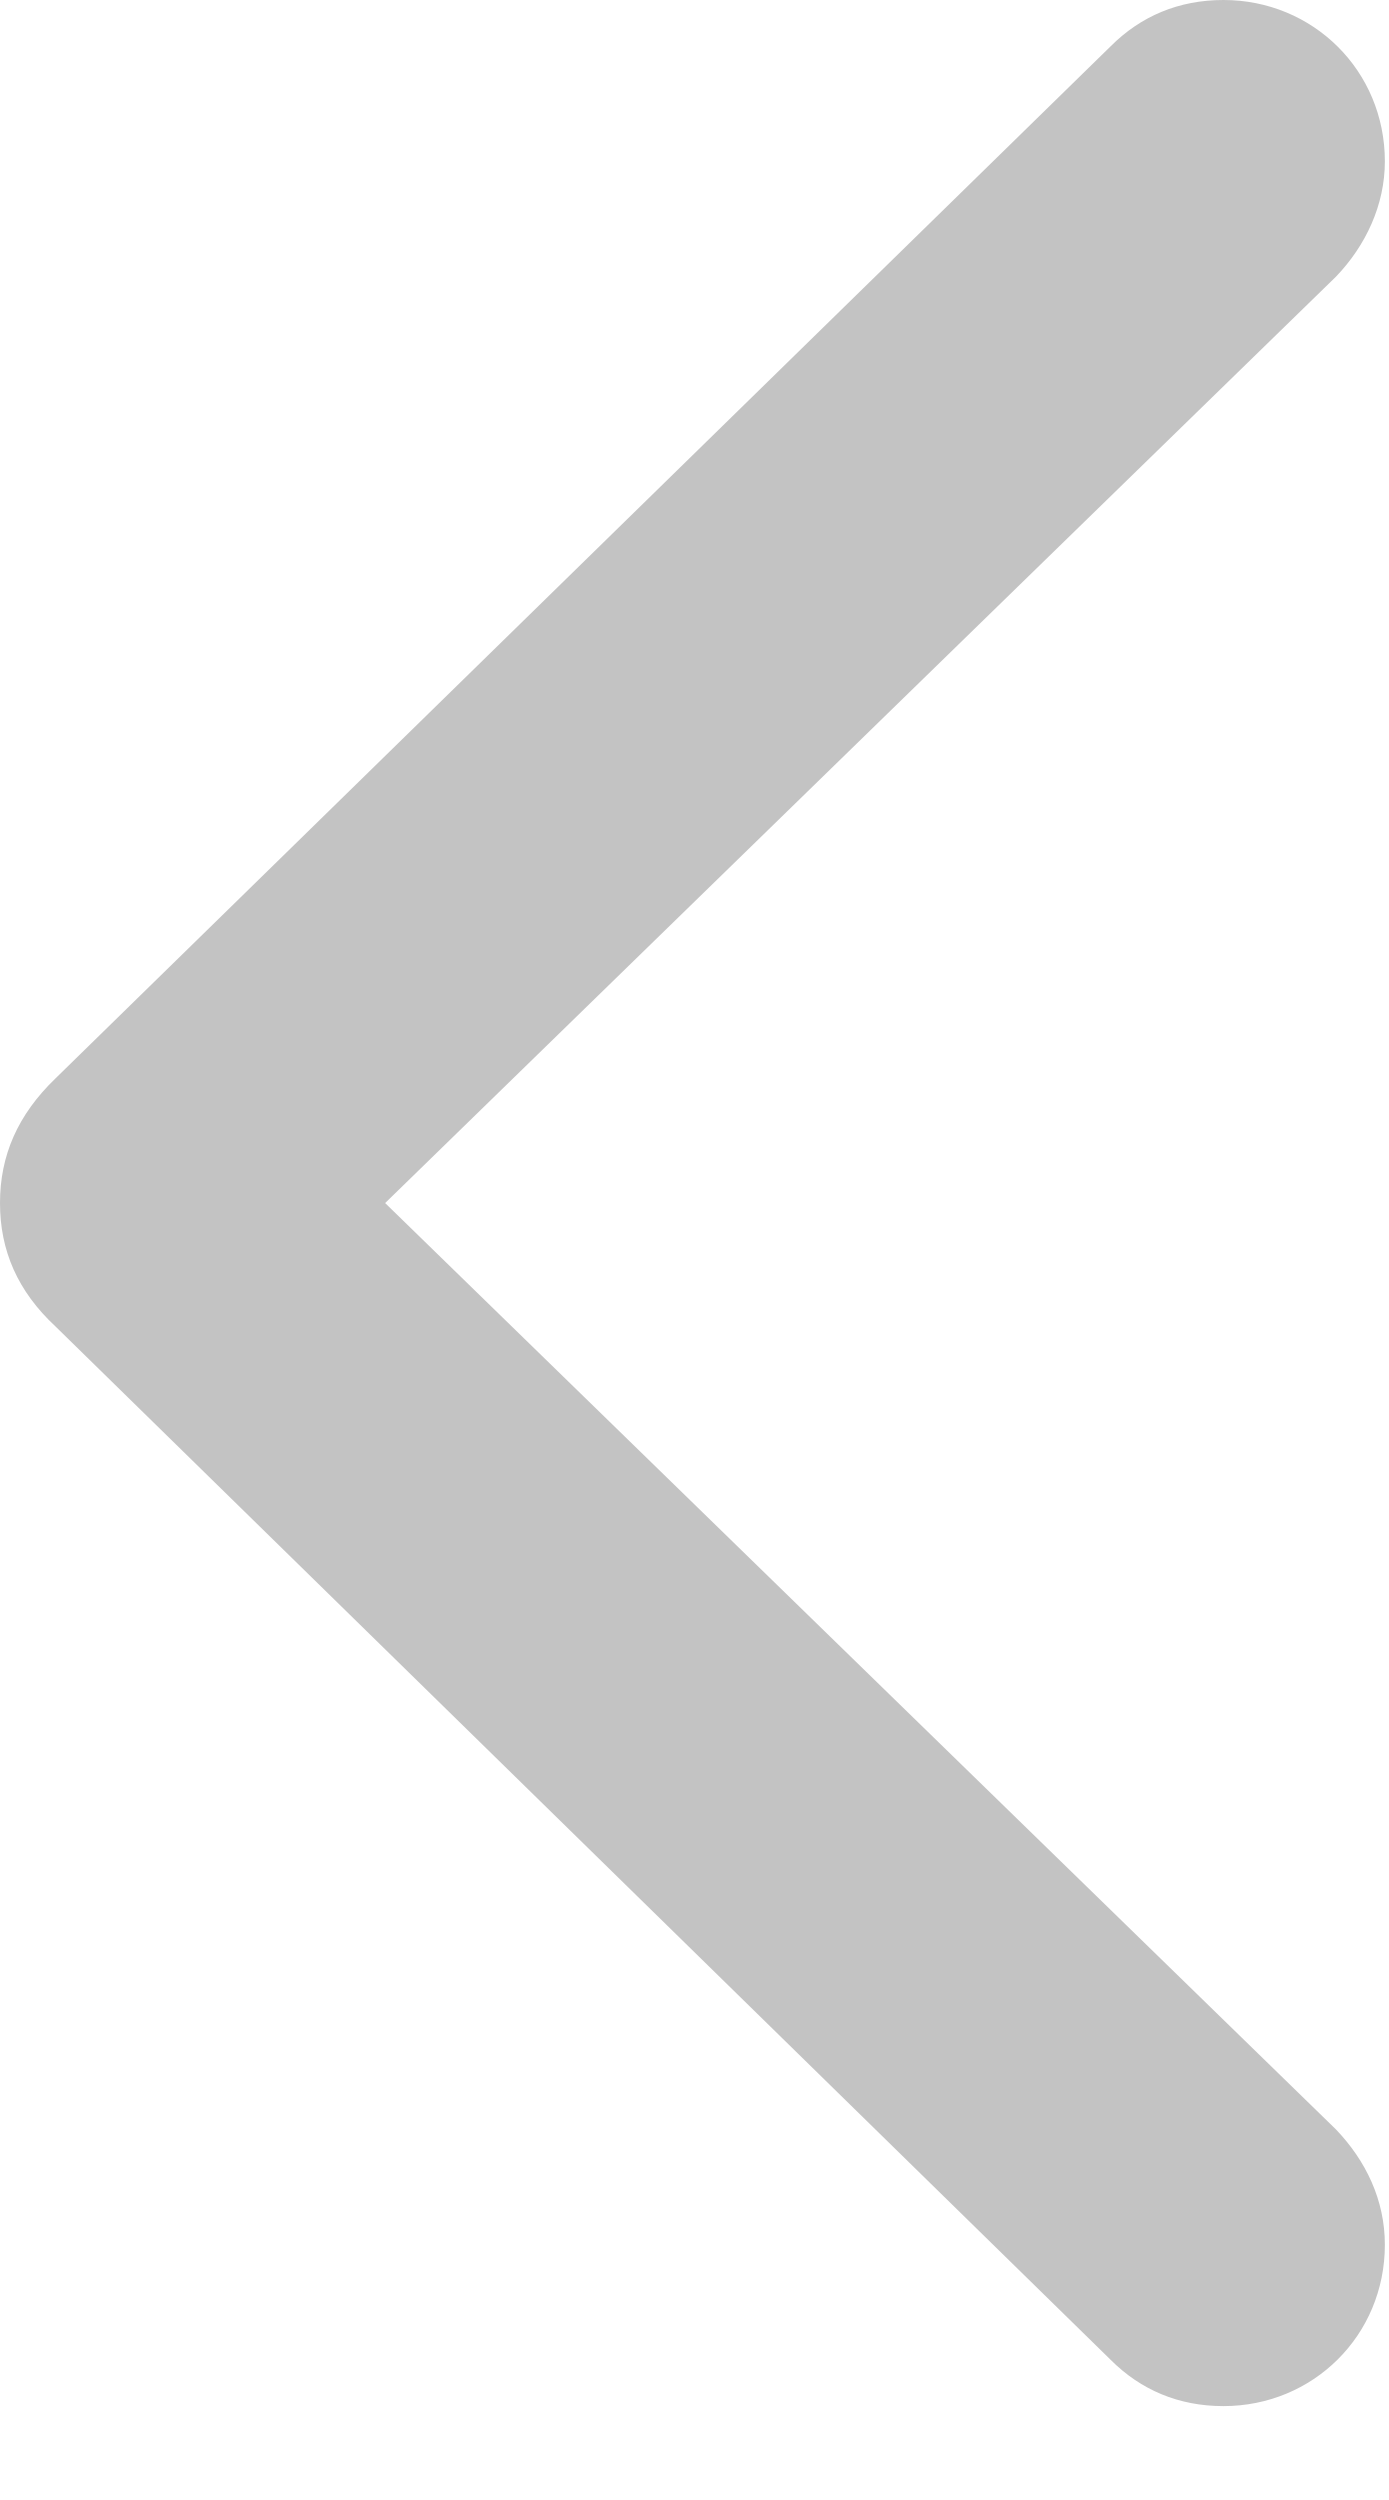
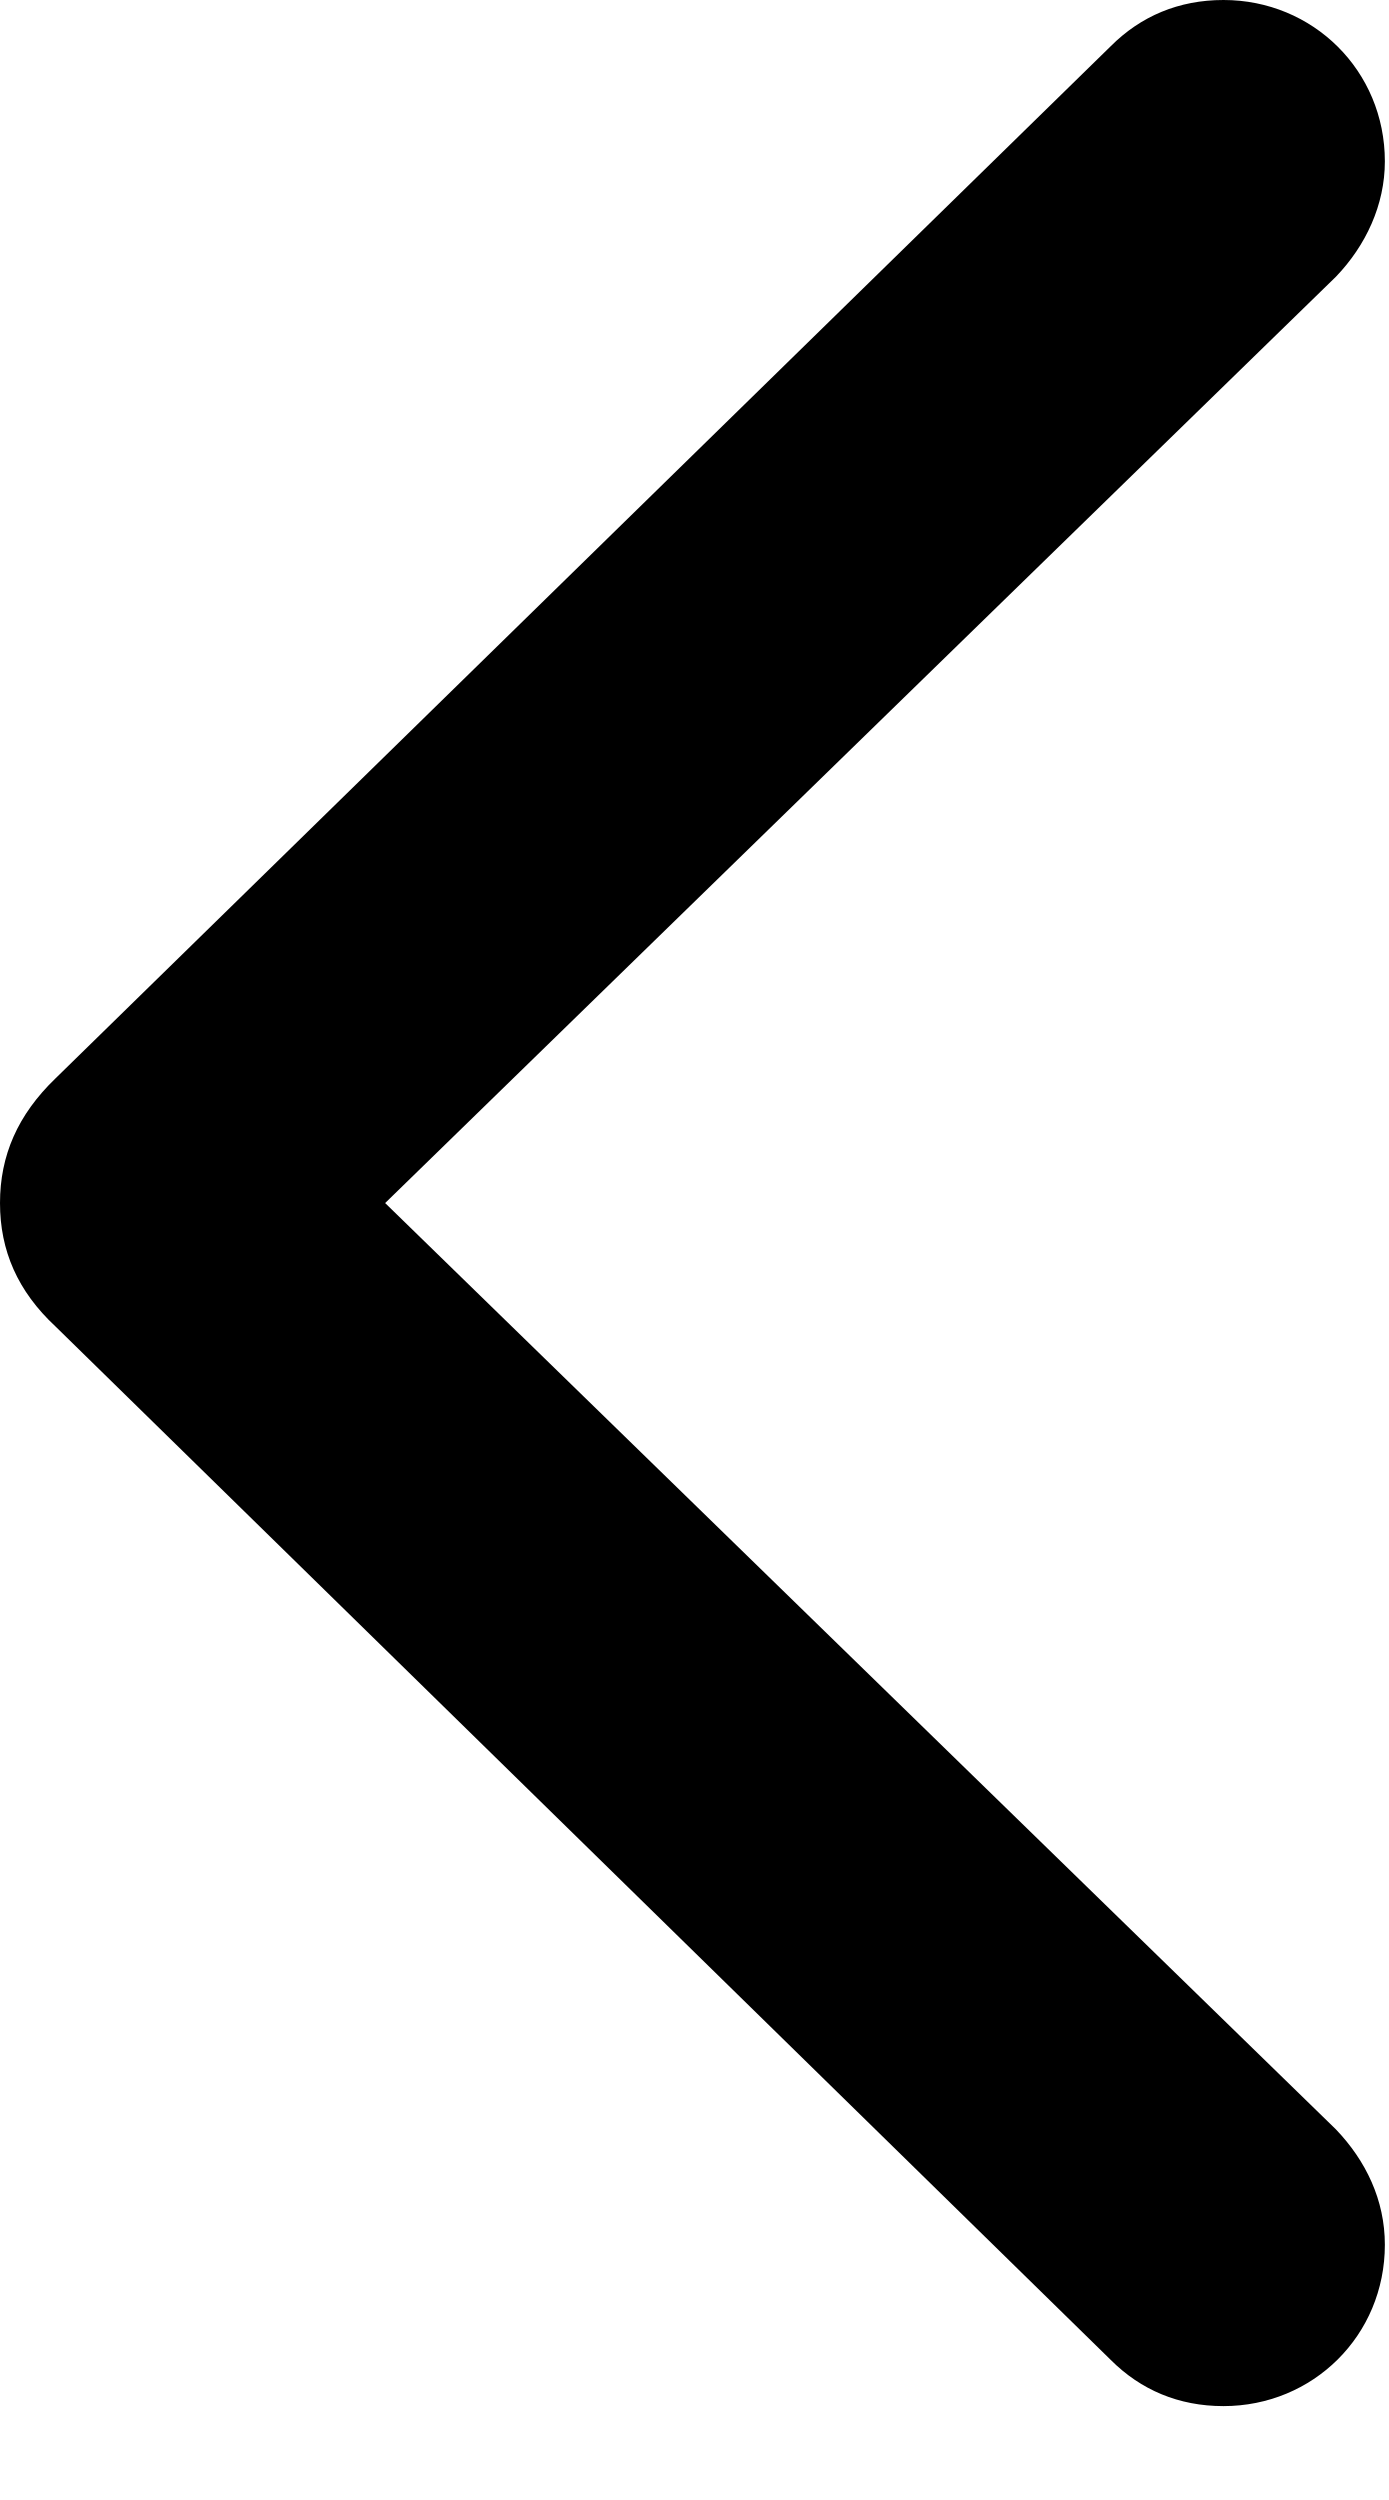
<svg xmlns="http://www.w3.org/2000/svg" width="10" height="18" viewBox="0 0 10 18" fill="none">
-   <path d="M0 8.662C0 9.004 0.127 9.297 0.4 9.551L7.998 16.992C8.213 17.207 8.486 17.324 8.809 17.324C9.453 17.324 9.971 16.816 9.971 16.162C9.971 15.84 9.834 15.557 9.619 15.332L2.773 8.662L9.619 1.992C9.834 1.768 9.971 1.475 9.971 1.162C9.971 0.508 9.453 0 8.809 0C8.486 0 8.213 0.117 7.998 0.332L0.4 7.764C0.127 8.027 0 8.32 0 8.662Z" fill="#C3C3C3" />
+   <path d="M0 8.662C0 9.004 0.127 9.297 0.4 9.551L7.998 16.992C8.213 17.207 8.486 17.324 8.809 17.324C9.453 17.324 9.971 16.816 9.971 16.162C9.971 15.84 9.834 15.557 9.619 15.332L2.773 8.662L9.619 1.992C9.834 1.768 9.971 1.475 9.971 1.162C9.971 0.508 9.453 0 8.809 0C8.486 0 8.213 0.117 7.998 0.332L0.4 7.764C0.127 8.027 0 8.32 0 8.662Z" fill="currentColor" />
</svg>
